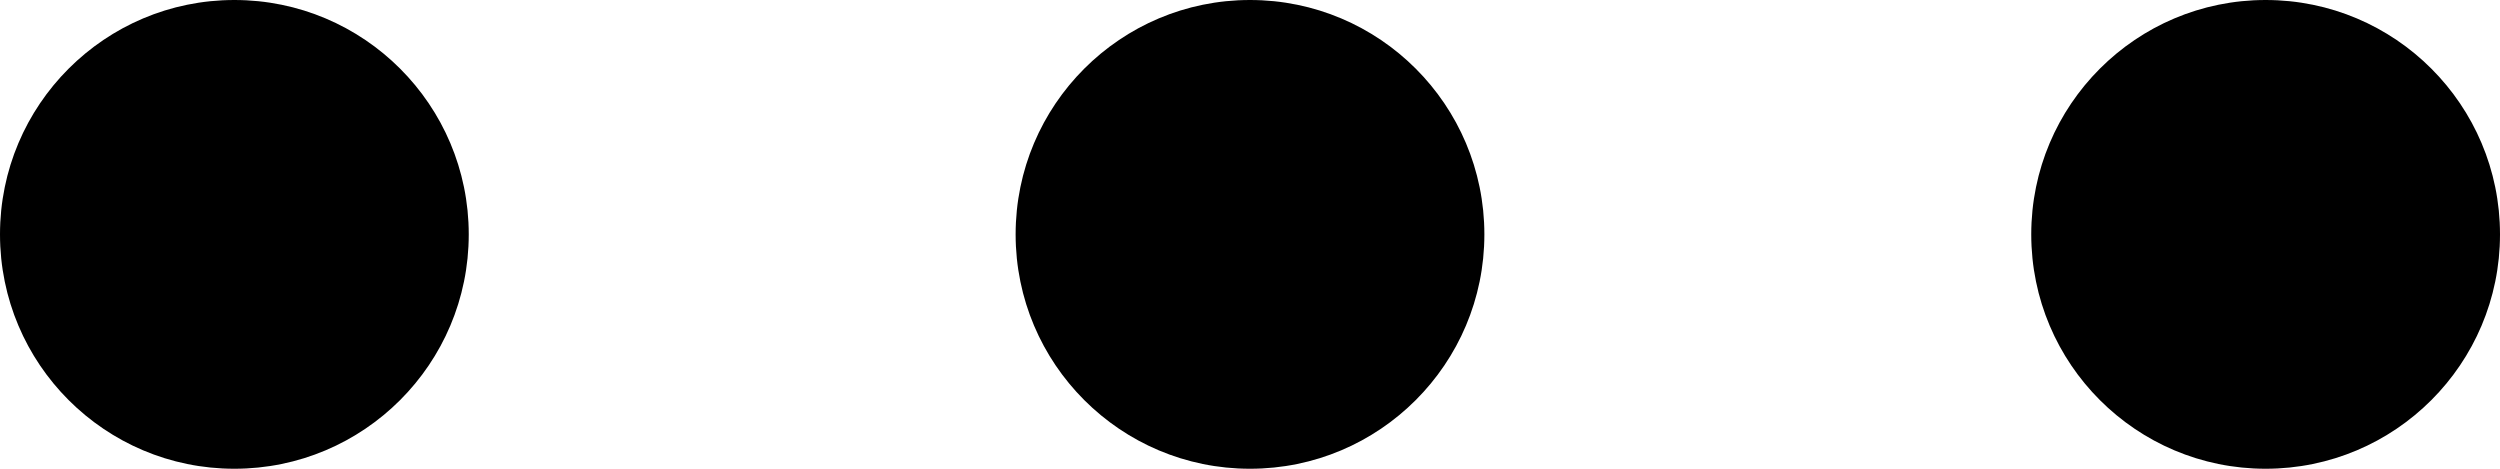
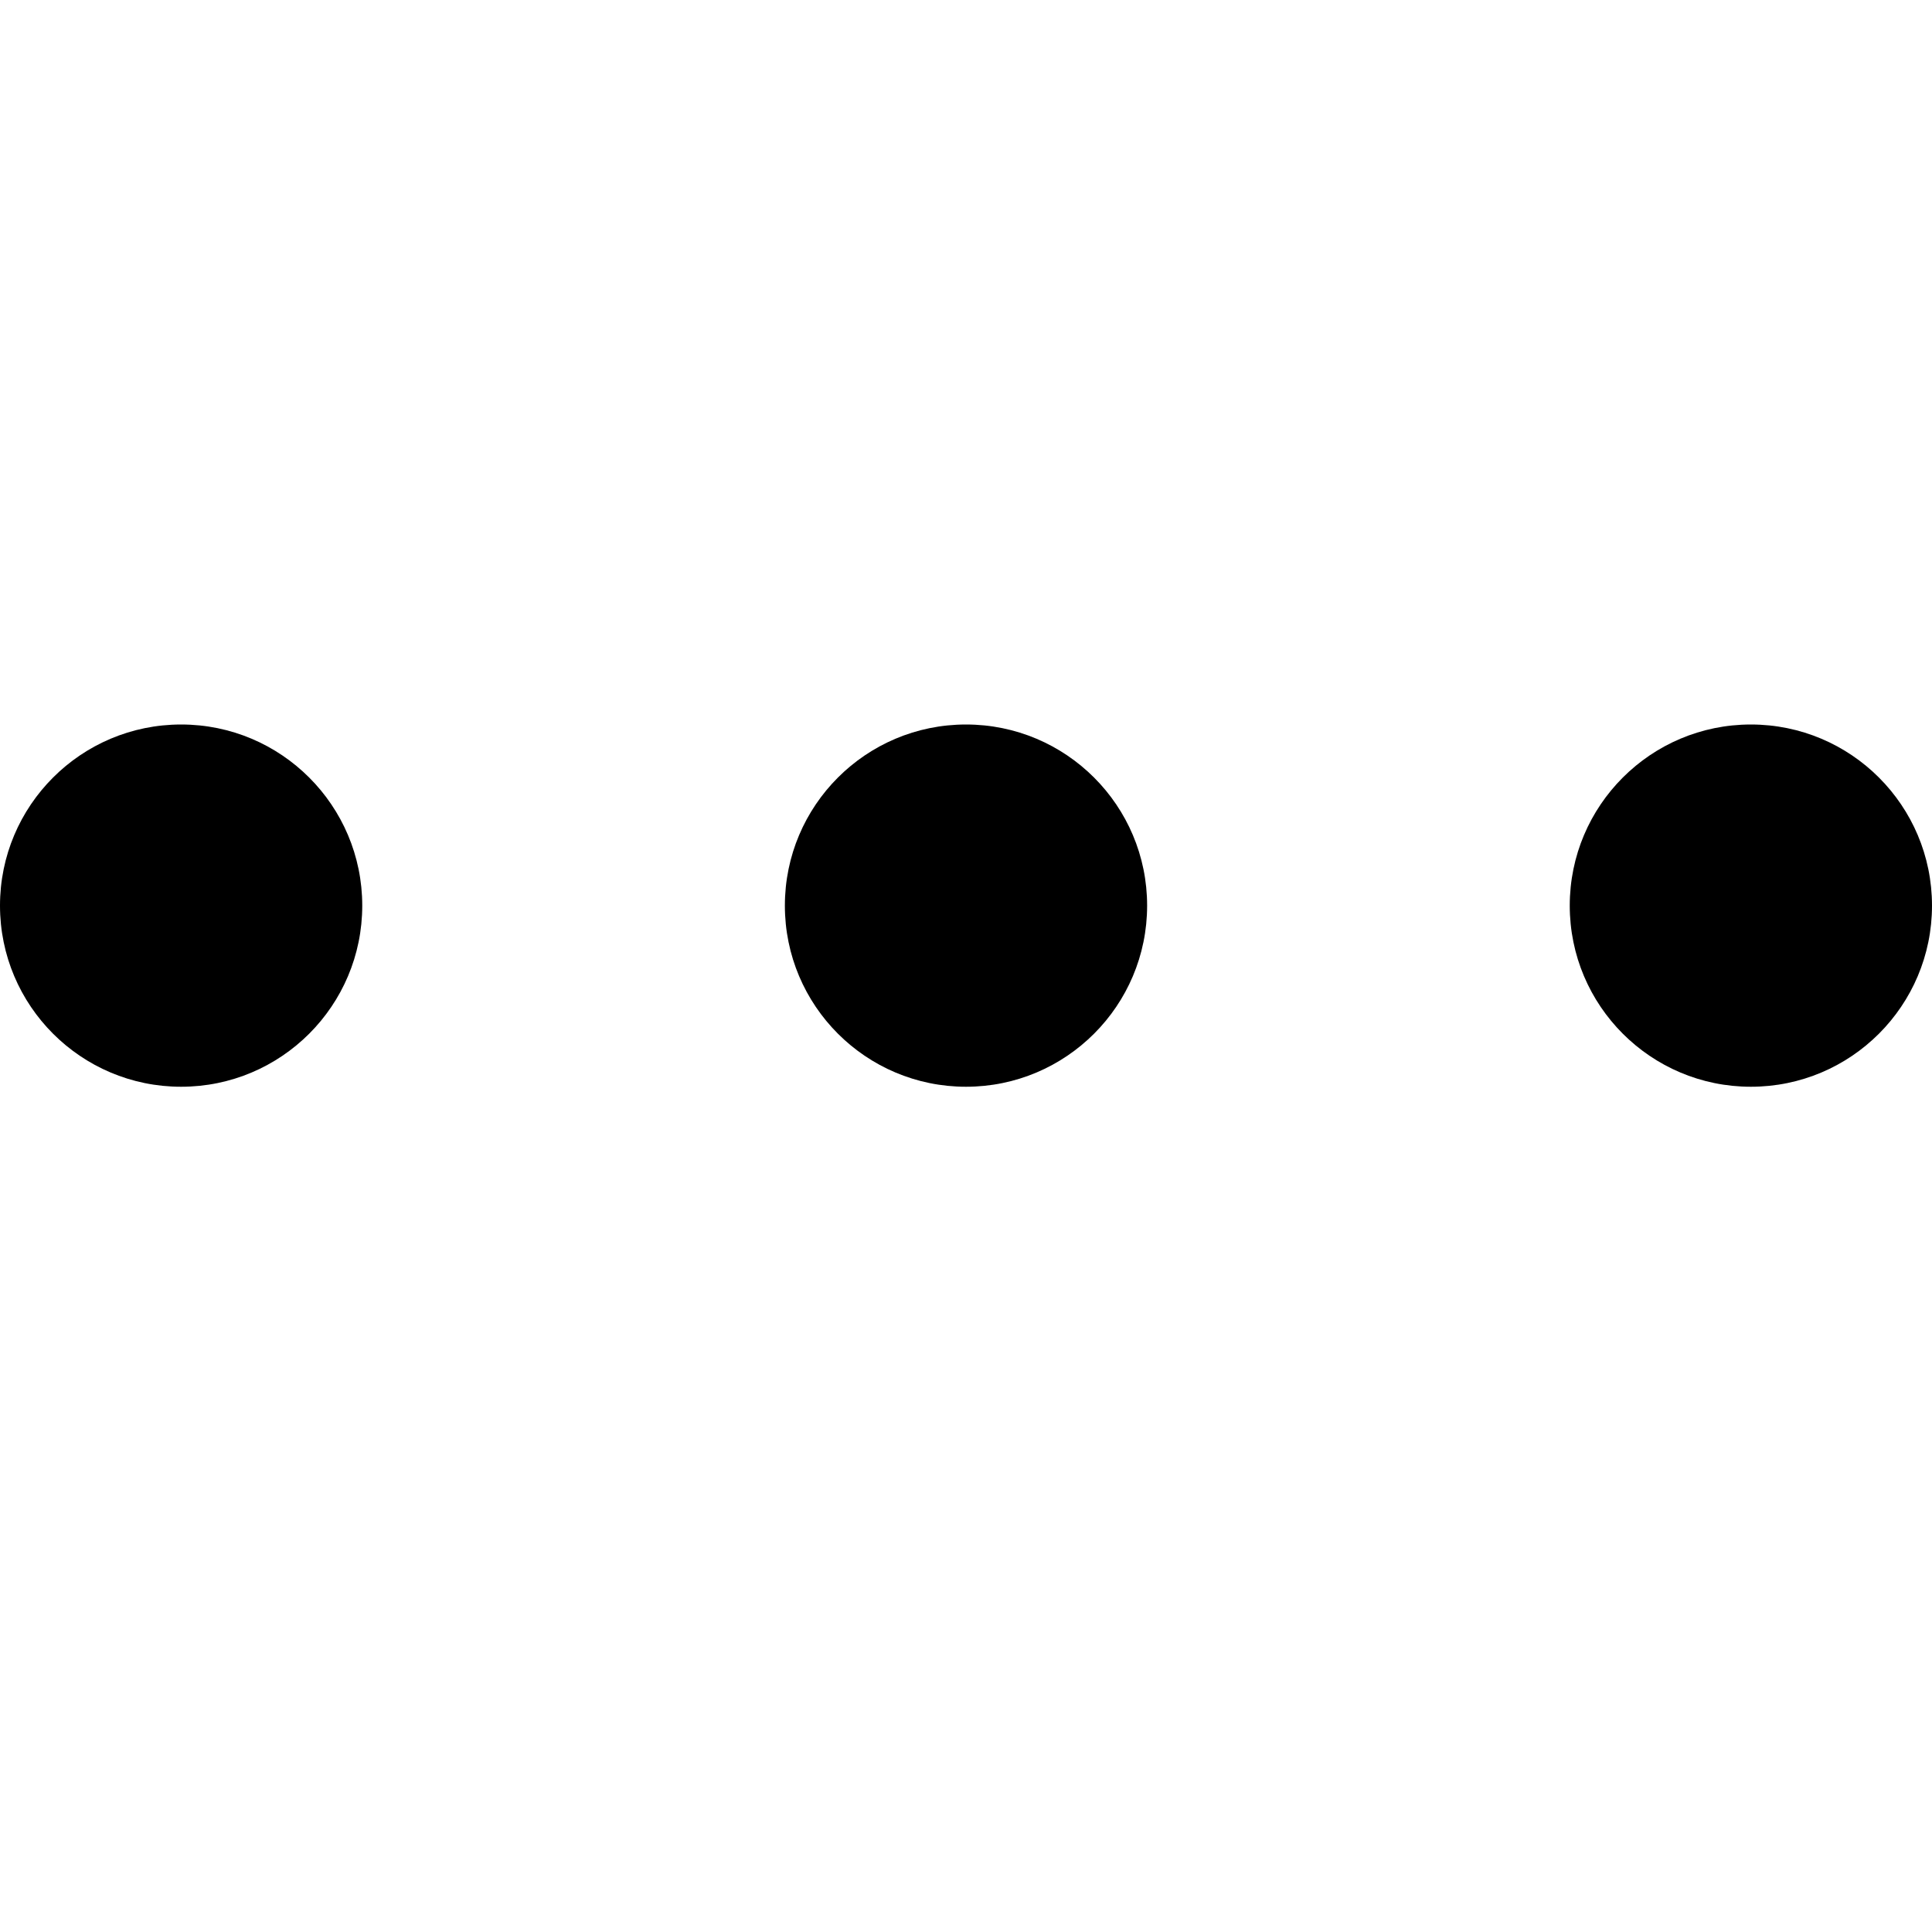
- <svg xmlns="http://www.w3.org/2000/svg" width="16" height="3" fill="none">
-   <path d="M8 3a1.5 1.5 0 100-3 1.5 1.5 0 000 3zM1.5 3a1.5 1.5 0 100-3 1.5 1.5 0 000 3zm13 0a1.5 1.5 0 100-3 1.5 1.5 0 000 3z" fill="#000" />
+ <svg xmlns="http://www.w3.org/2000/svg" width="16" height="16" viewBox="0 0 16 16">
+   <path d="M8 9a1.5 1.5 0 100-3 1.5 1.5 0 000 3zM1.5 9a1.5 1.5 0 100-3 1.5 1.5 0 000 3zm13 0a1.5 1.5 0 100-3 1.5 1.5 0 000 3z" />
</svg>
